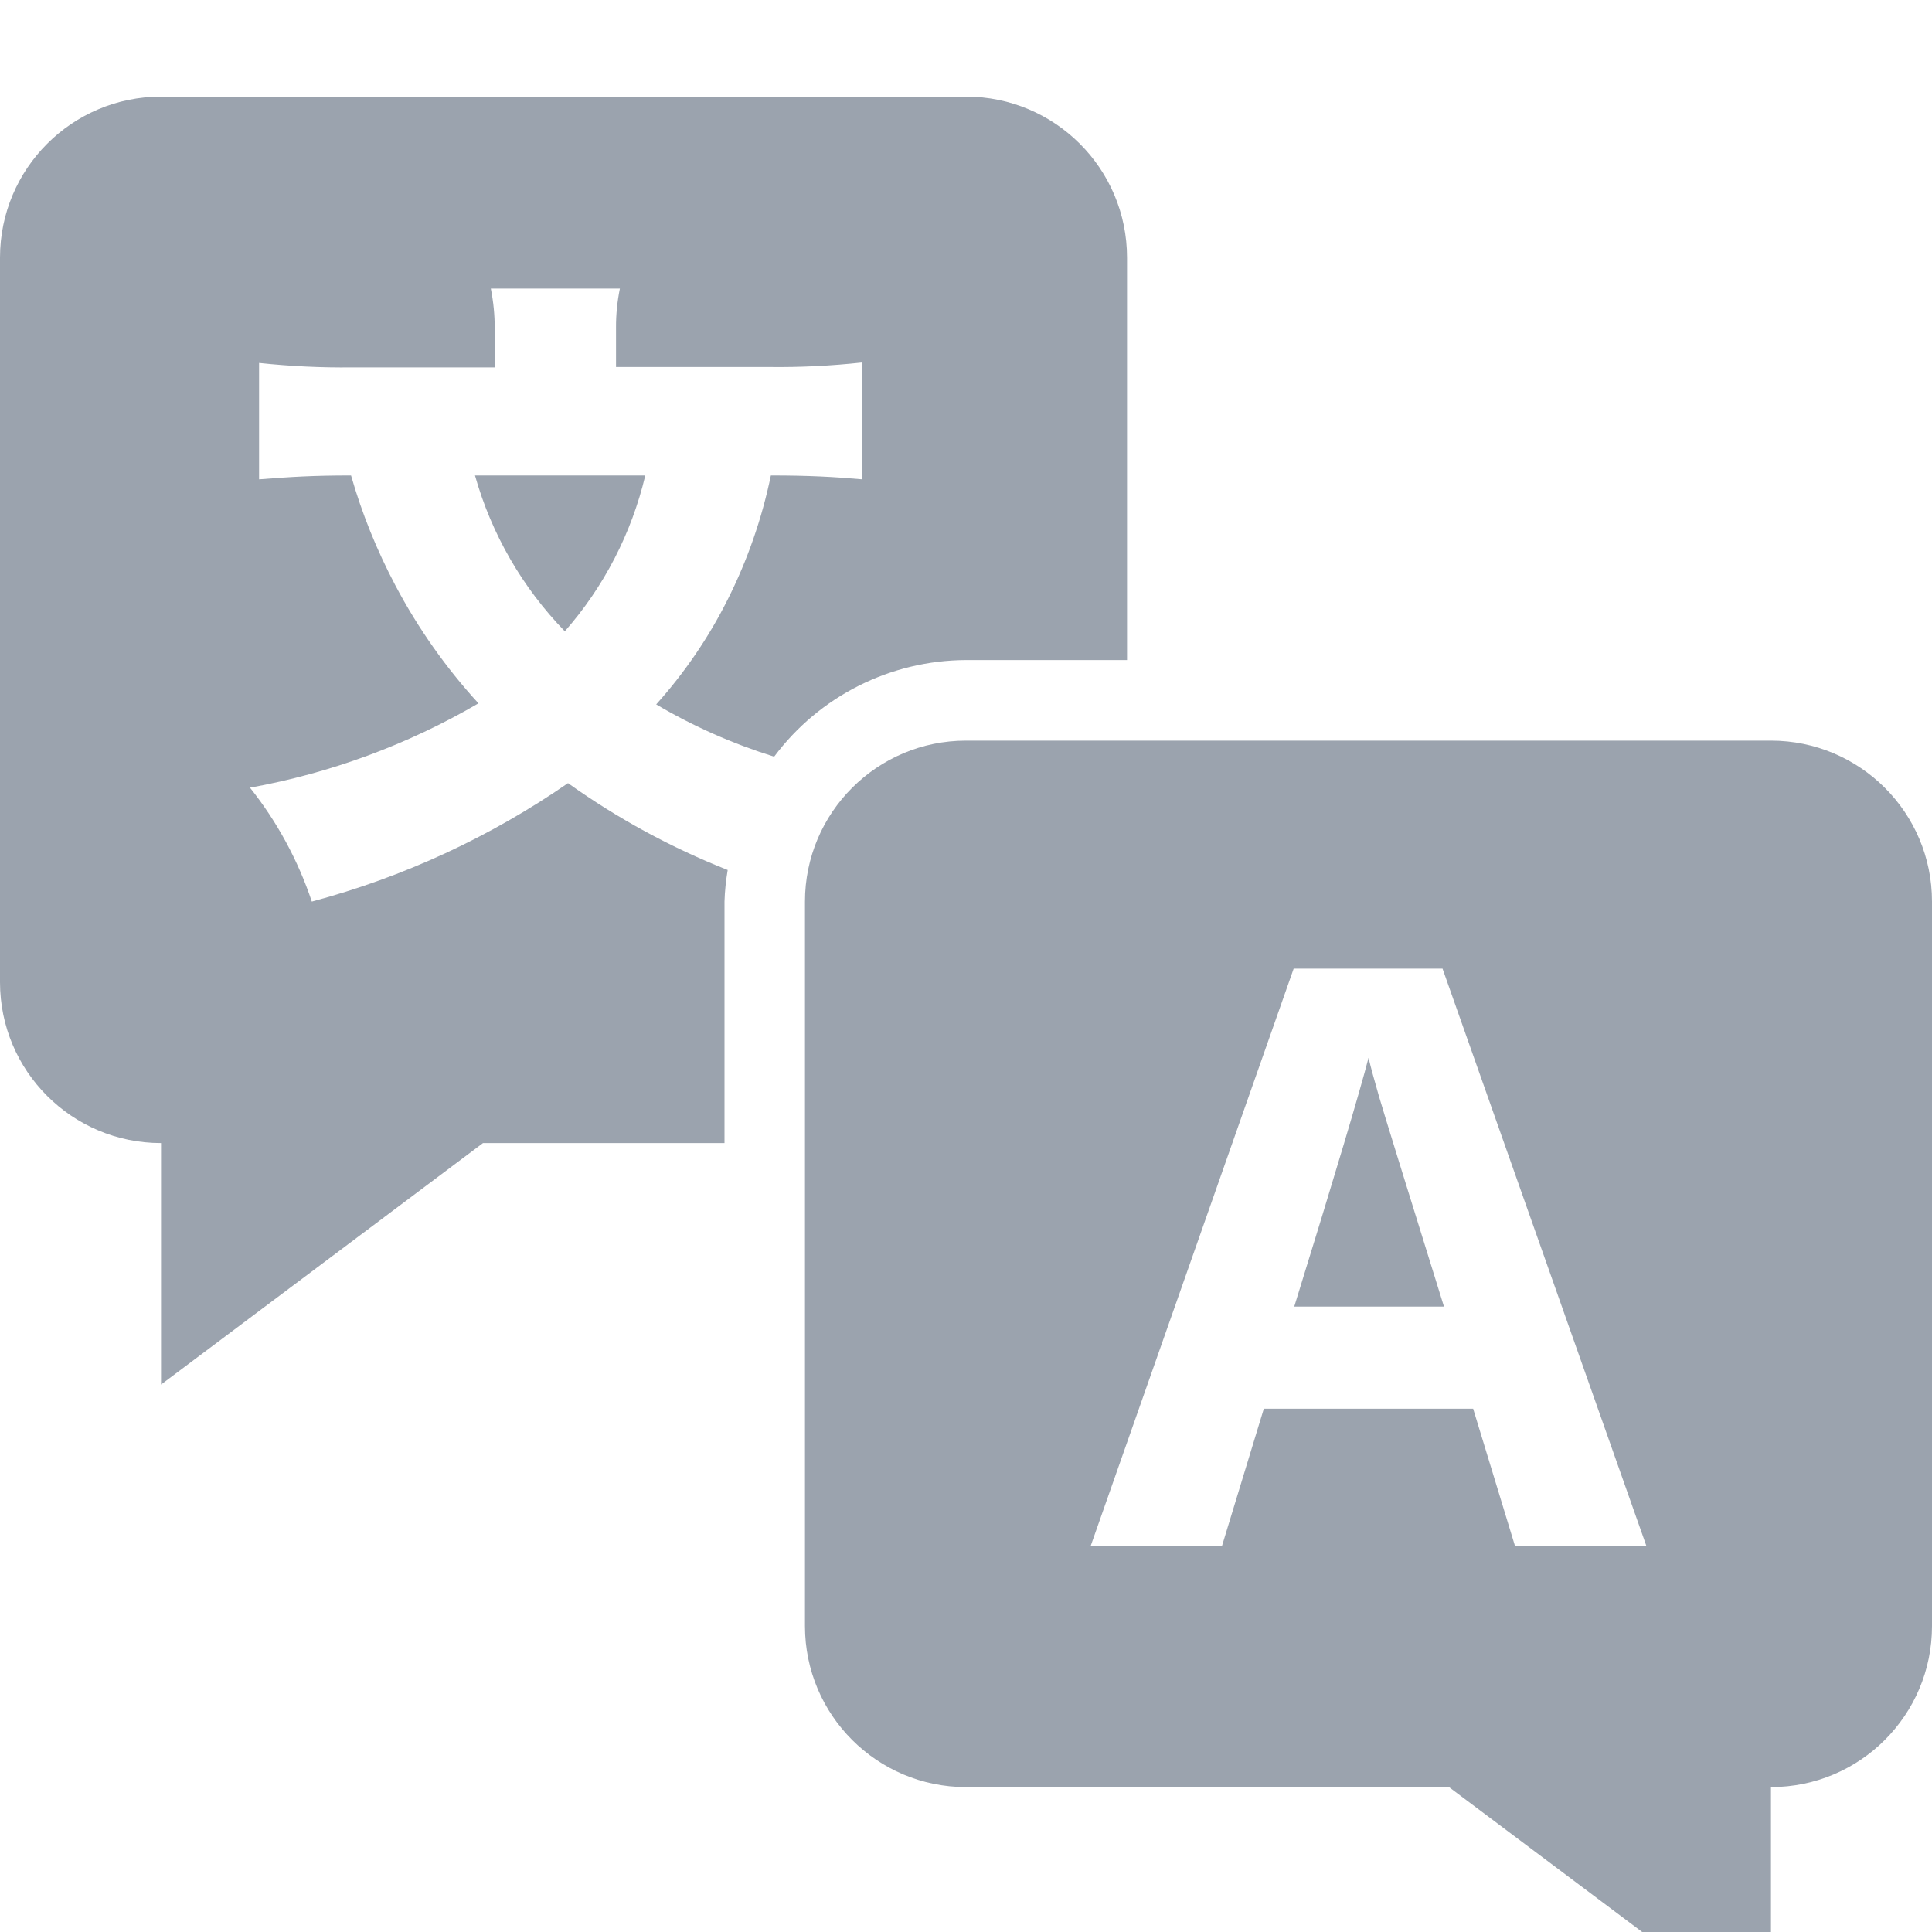
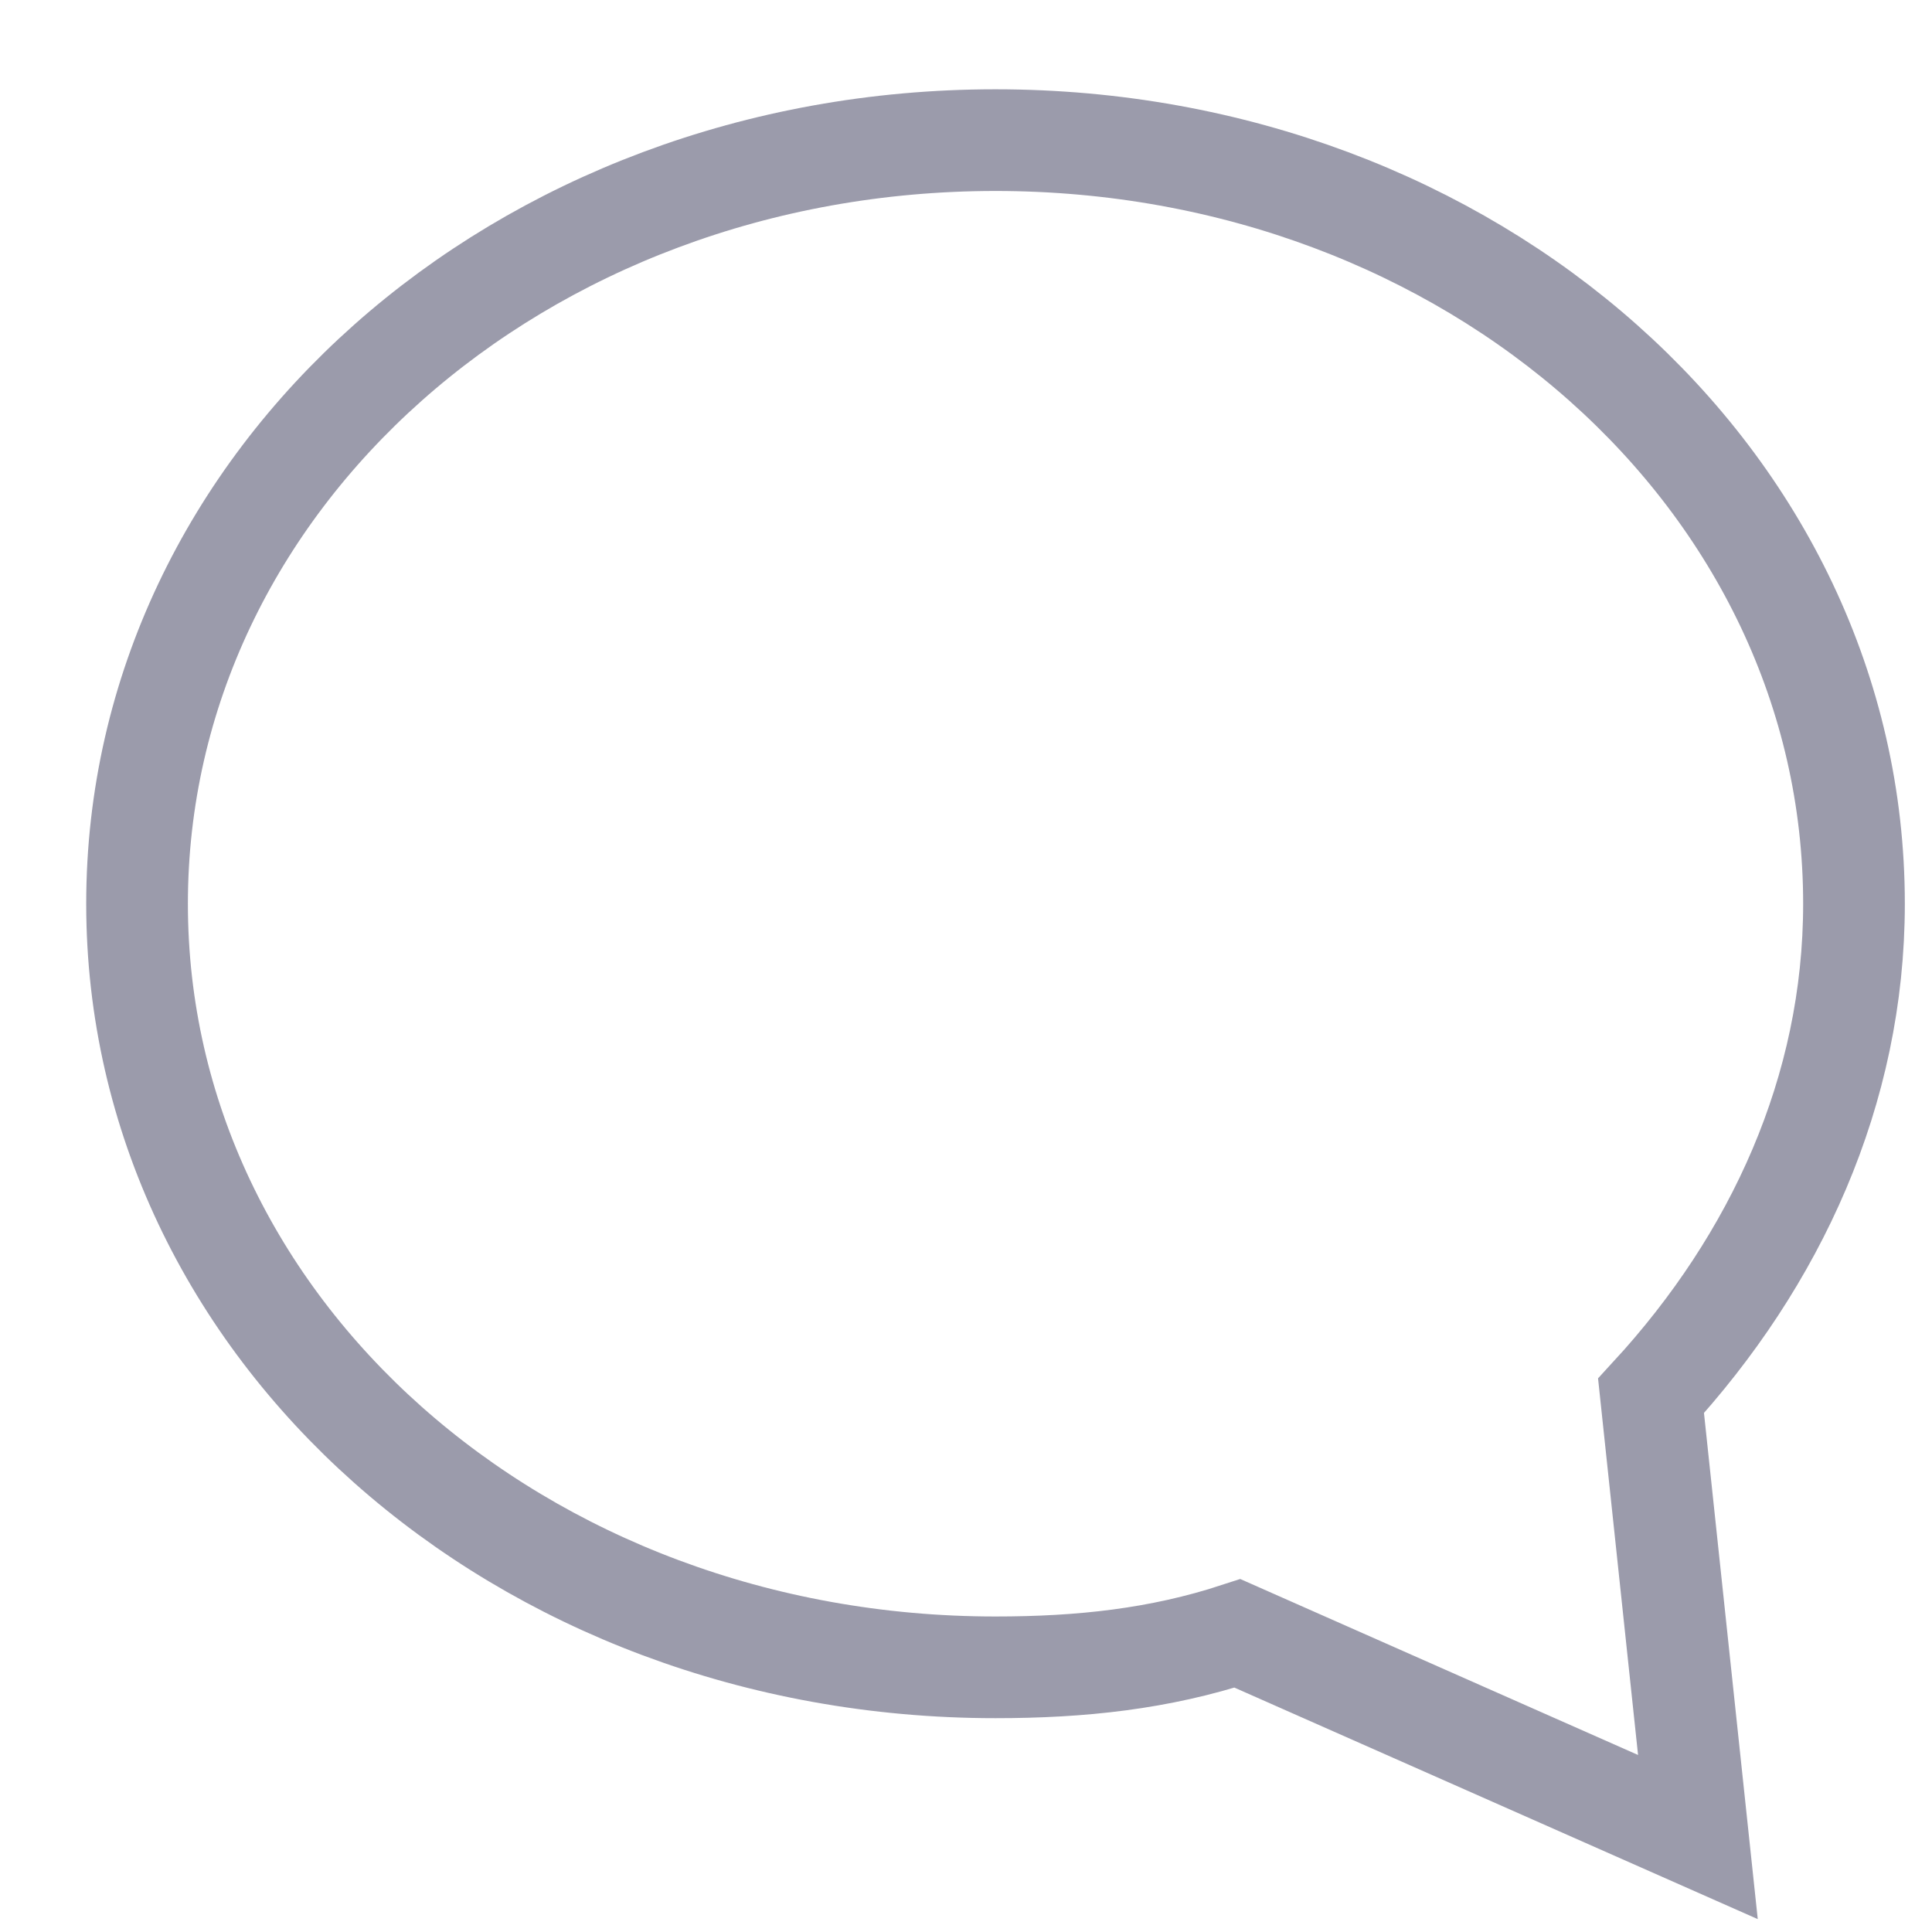
- <svg xmlns="http://www.w3.org/2000/svg" width="20px" height="20px" viewBox="0 0 20 20" version="1.1">
-   <g id="Generic/Small/Language-" stroke="none" stroke-width="1" fill="none" fill-rule="evenodd">
-     <g id="translation" transform="translate(0, 1)" fill="#9BA3AE">
-       <path d="M14.167,9.95 C14.078,10.298 13.822,11.156 13.398,12.526 L14.948,12.526 C14.549,11.243 14.324,10.518 14.275,10.349 C14.227,10.182 14.19,10.048 14.167,9.95 Z" id="Path" />
-       <path d="M18.333,6.667 L10,6.667 C9.08,6.667 8.333,7.413 8.333,8.333 L8.333,15.833 C8.333,16.754 9.08,17.5 10,17.5 L15,17.5 L18.333,20 L18.333,17.5 C19.254,17.5 20,16.754 20,15.833 L20,8.333 C20,7.413 19.254,6.667 18.333,6.667 Z M15.682,15 L15.25,13.583 L13.083,13.583 L12.651,15 L11.292,15 L13.392,9.027 L14.933,9.027 L17.042,15 L15.682,15 Z" id="Shape" />
-       <path d="M10,0 L1.667,0 C0.746,-5.63628126e-17 1.12725625e-16,0.746 0,1.667 L0,9.167 C1.12725625e-16,10.087 0.746,10.833 1.667,10.833 L1.667,13.333 L5,10.833 L7.5,10.833 L7.5,8.333 C7.503,8.224 7.515,8.114 7.533,8.006 C6.948,7.775 6.392,7.473 5.88,7.107 C5.073,7.665 4.176,8.08 3.228,8.333 C3.085,7.906 2.869,7.507 2.588,7.154 C3.422,7.003 4.222,6.708 4.953,6.281 C4.616,5.913 4.327,5.503 4.094,5.062 C3.902,4.699 3.747,4.317 3.634,3.922 C3.242,3.922 3.015,3.936 2.682,3.962 L2.682,2.757 C3.002,2.791 3.325,2.807 3.647,2.803 L5.121,2.803 L5.121,2.403 C5.122,2.263 5.108,2.124 5.081,1.987 L6.417,1.987 C6.39,2.12 6.376,2.256 6.377,2.393 L6.377,2.799 L7.96,2.799 C8.283,2.803 8.605,2.787 8.926,2.752 L8.926,3.962 C8.633,3.936 8.373,3.922 7.98,3.922 C7.887,4.369 7.737,4.801 7.532,5.208 C7.335,5.601 7.086,5.965 6.793,6.292 C7.177,6.519 7.587,6.7 8.014,6.833 C8.482,6.206 9.218,5.836 10,5.833 L11.667,5.833 L11.667,1.667 C11.667,0.746 10.92,5.63628126e-17 10,0 Z" id="Path" />
-       <path d="M5.847,5.535 C6.252,5.074 6.538,4.52 6.68,3.922 L4.917,3.922 C5.088,4.529 5.408,5.083 5.847,5.535 Z" id="Path" />
+ <svg xmlns="http://www.w3.org/2000/svg" width="19px" height="19px" viewBox="0 0 19 19" version="1.1">
+   <defs />
+   <g id="Page-1" stroke="none" stroke-width="1" fill="none" fill-rule="evenodd">
+     <g id="Icons" transform="translate(-277, -769)" stroke="#9b9bab">
+       <g id="icons/list-items/sync" transform="translate(278, 770)">
+         <g id="Group" transform="translate(0.347826, 0.378151)">
+           <path d="M14.889,12.349 C16.117,11.014 16.885,9.345 16.885,7.51 C16.885,3.338 13.124,0 8.442,0 C3.761,0 0,3.338 0,7.51 C0,11.682 3.761,15.019 8.442,15.019 C9.287,15.019 10.054,14.936 10.822,14.685 L15.35,16.688 L14.889,12.349 L14.889,12.349 Z" id="Shape" />
+         </g>
+       </g>
    </g>
  </g>
</svg>
